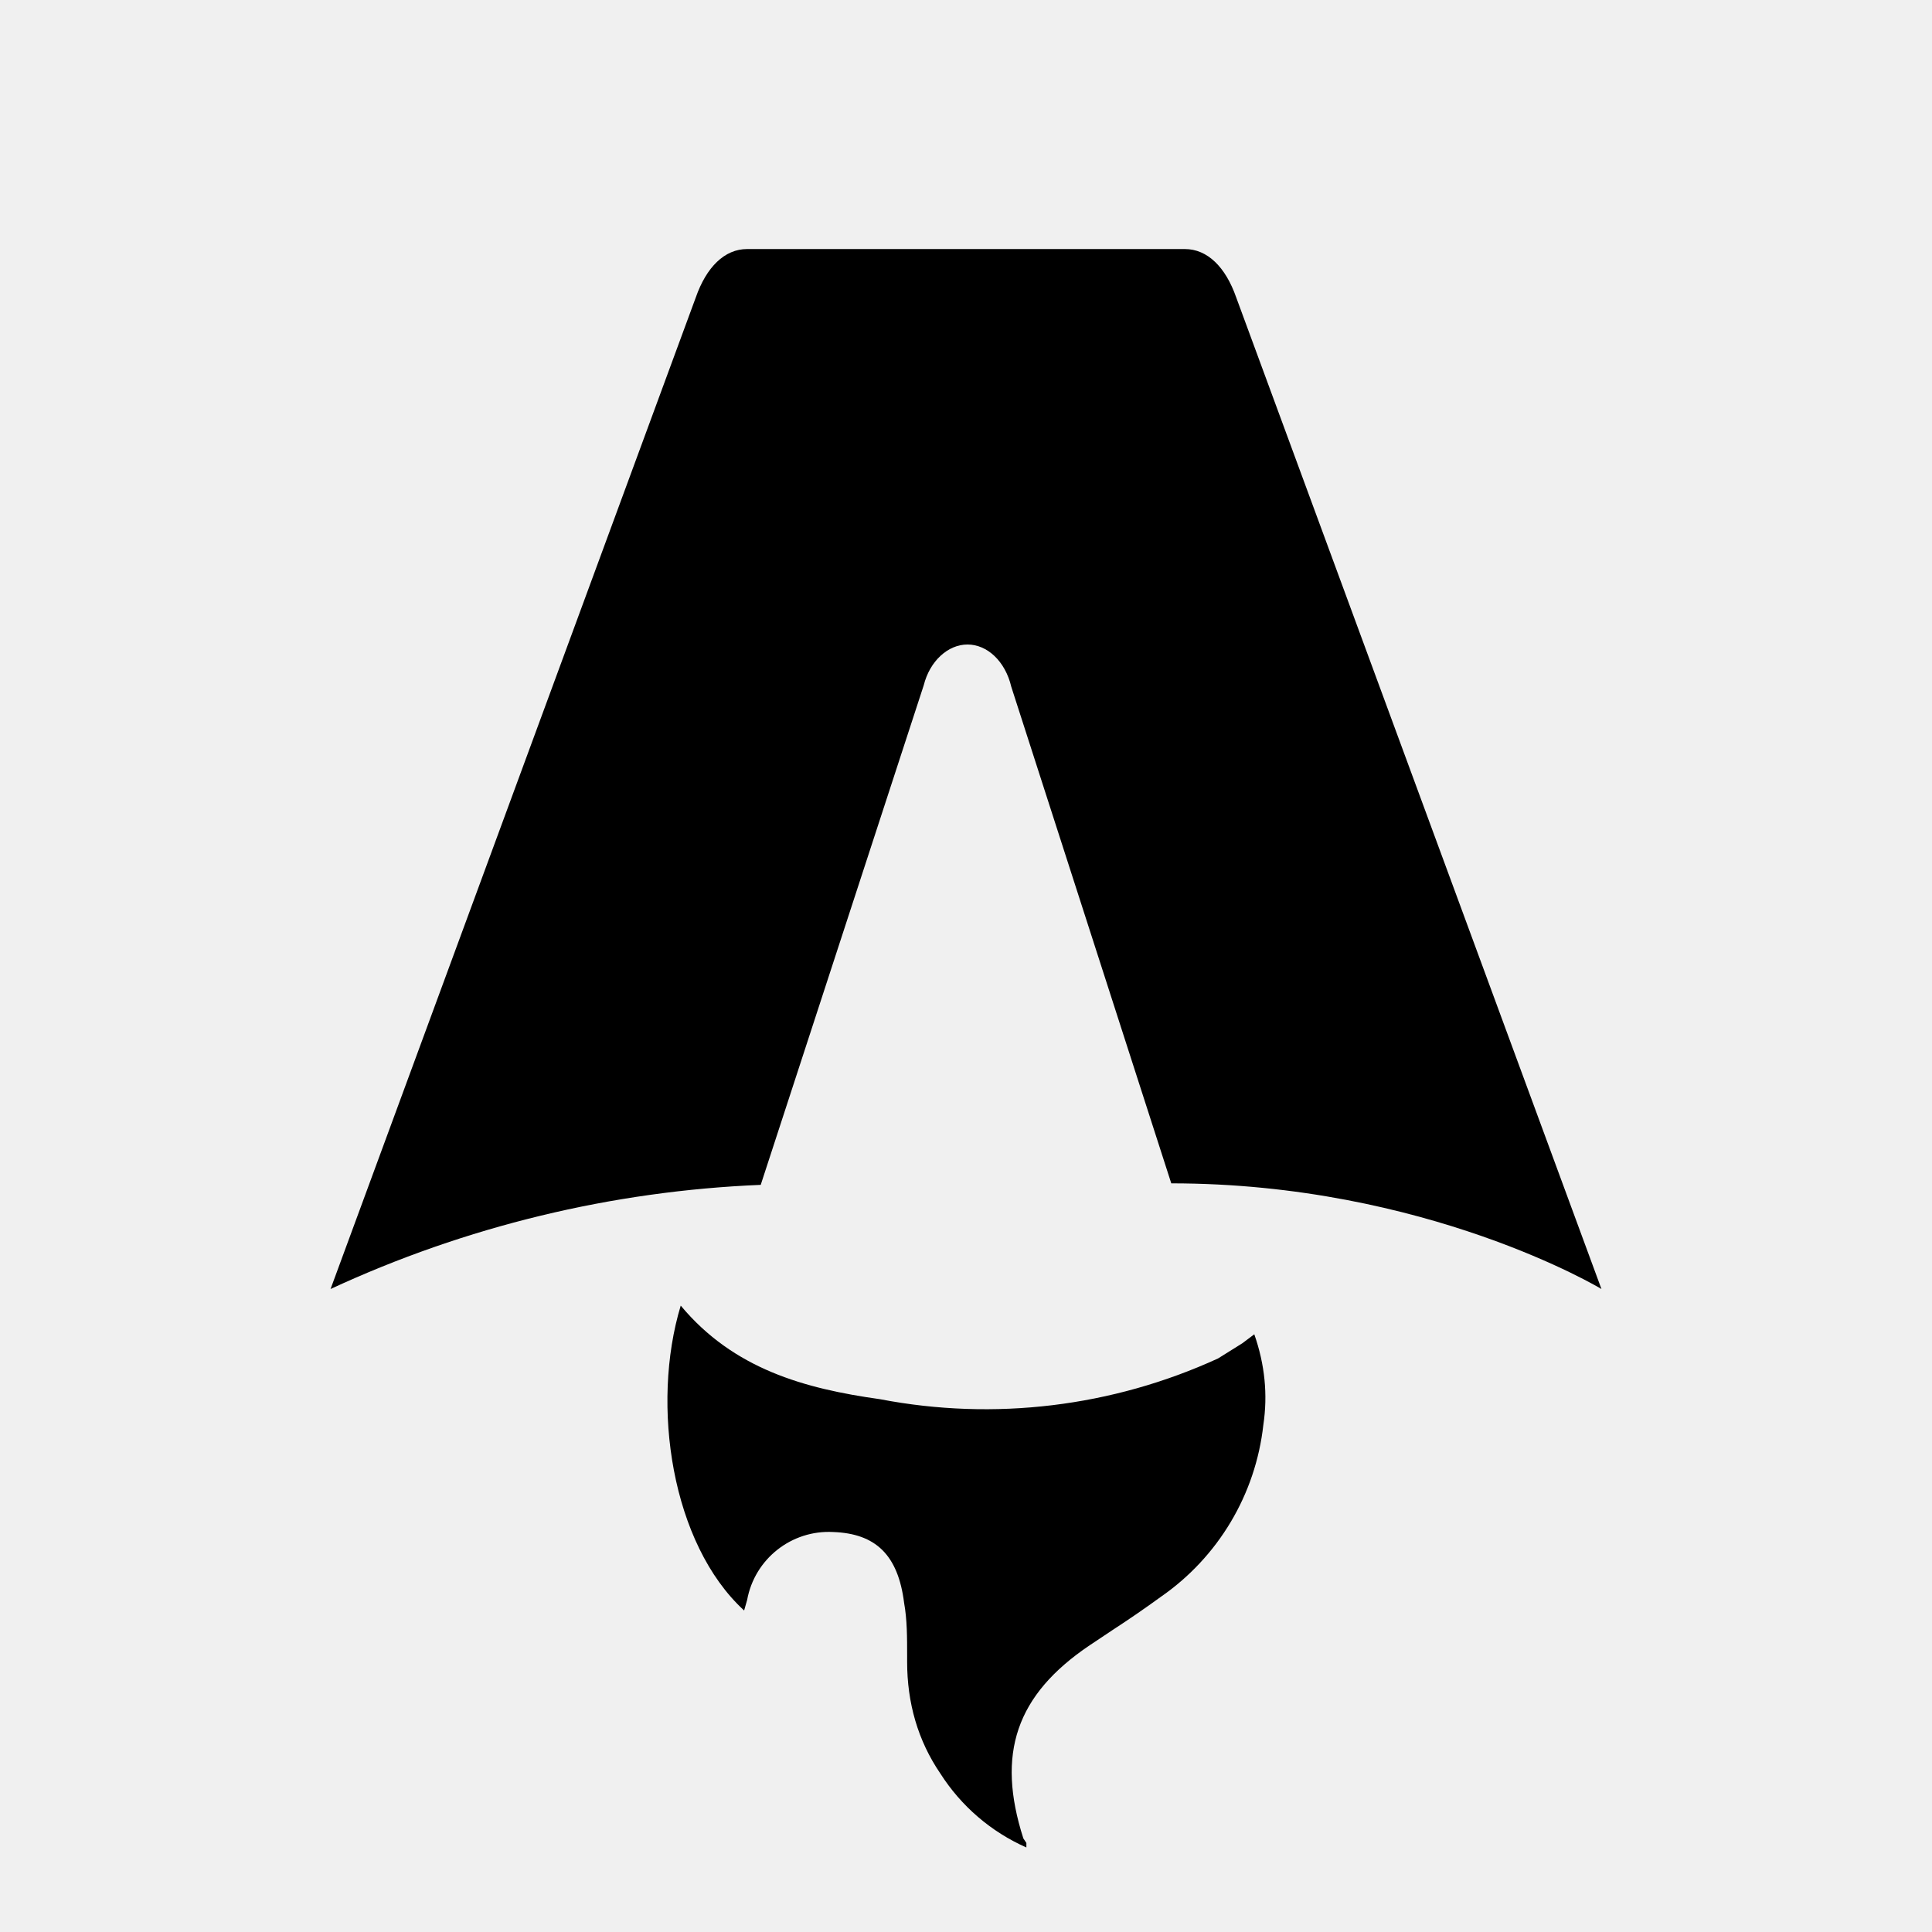
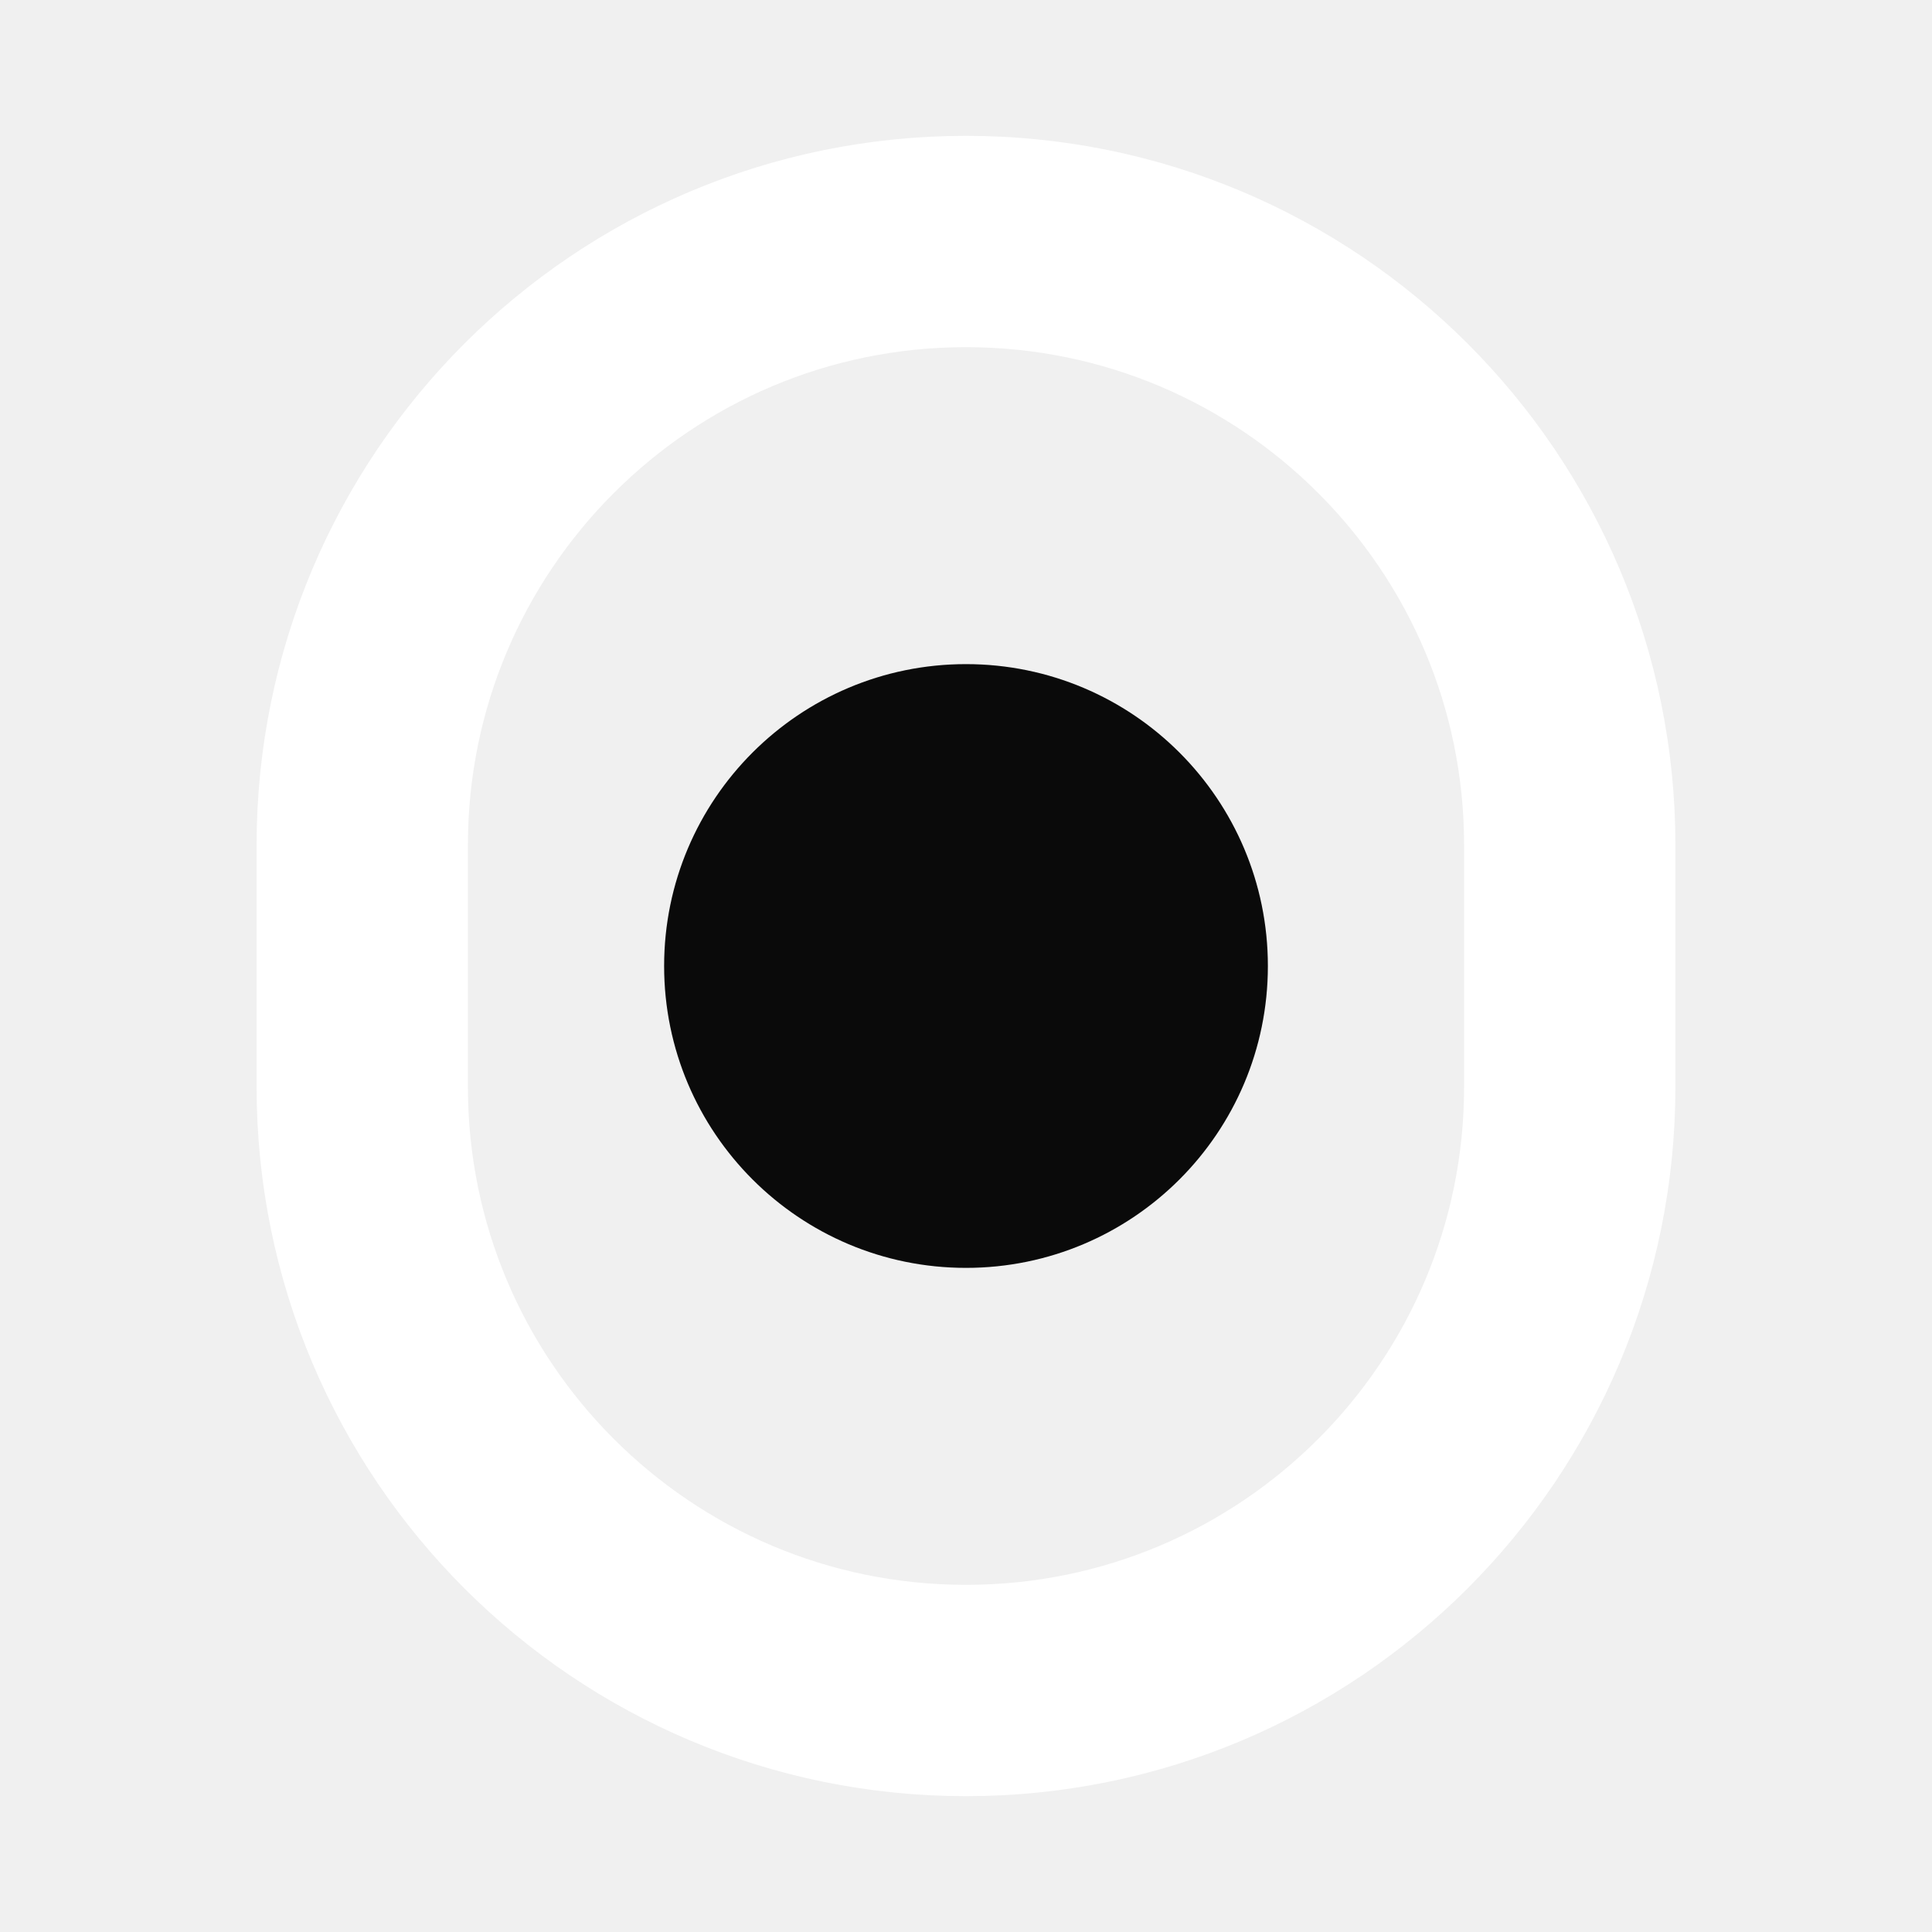
- <svg xmlns="http://www.w3.org/2000/svg" fill="none" viewBox="0 0 128 128">
-   <path d="M50.4 78.5a75.1 75.1 0 0 0-28.5 6.9l24.2-65.7c.7-2 1.9-3.2 3.4-3.2h29c1.5 0 2.7 1.2 3.4 3.2l24.2 65.7s-11.6-7-28.5-7L67 45.5c-.4-1.7-1.6-2.8-2.9-2.8-1.3 0-2.5 1.1-2.9 2.7L50.4 78.5Zm-1.1 28.2Zm-4.2-20.2c-2 6.6-.6 15.8 4.2 20.2a17.5 17.5 0 0 1 .2-.7 5.5 5.5 0 0 1 5.7-4.5c2.8.1 4.3 1.5 4.7 4.7.2 1.1.2 2.3.2 3.5v.4c0 2.7.7 5.2 2.2 7.4a13 13 0 0 0 5.7 4.9v-.3l-.2-.3c-1.8-5.6-.5-9.5 4.4-12.8l1.5-1a73 73 0 0 0 3.2-2.2 16 16 0 0 0 6.8-11.4c.3-2 .1-4-.6-6l-.8.6-1.6 1a37 37 0 0 1-22.4 2.7c-5-.7-9.7-2-13.2-6.2Z" />
+ <svg xmlns="http://www.w3.org/2000/svg" viewBox="0 0 128 128" fill="none">
+   <rect x="24" y="16" width="80" height="96" rx="40" stroke="currentColor" stroke-width="14" fill="none" />
+   <rect x="44" y="44" width="40" height="40" rx="20" fill="#0a0a0a" />
  <style>
-         path { fill: #000; }
-         @media (prefers-color-scheme: dark) {
-             path { fill: #FFF; }
-         }
-     </style>
+     rect:first-of-type { stroke: #FFF; }
+     rect:last-of-type { fill: #0a0a0a; }
+     @media (prefers-color-scheme: light) {
+       rect:first-of-type { stroke: #000; }
+       rect:last-of-type { fill: #FFF; }
+     }
+   </style>
</svg>
